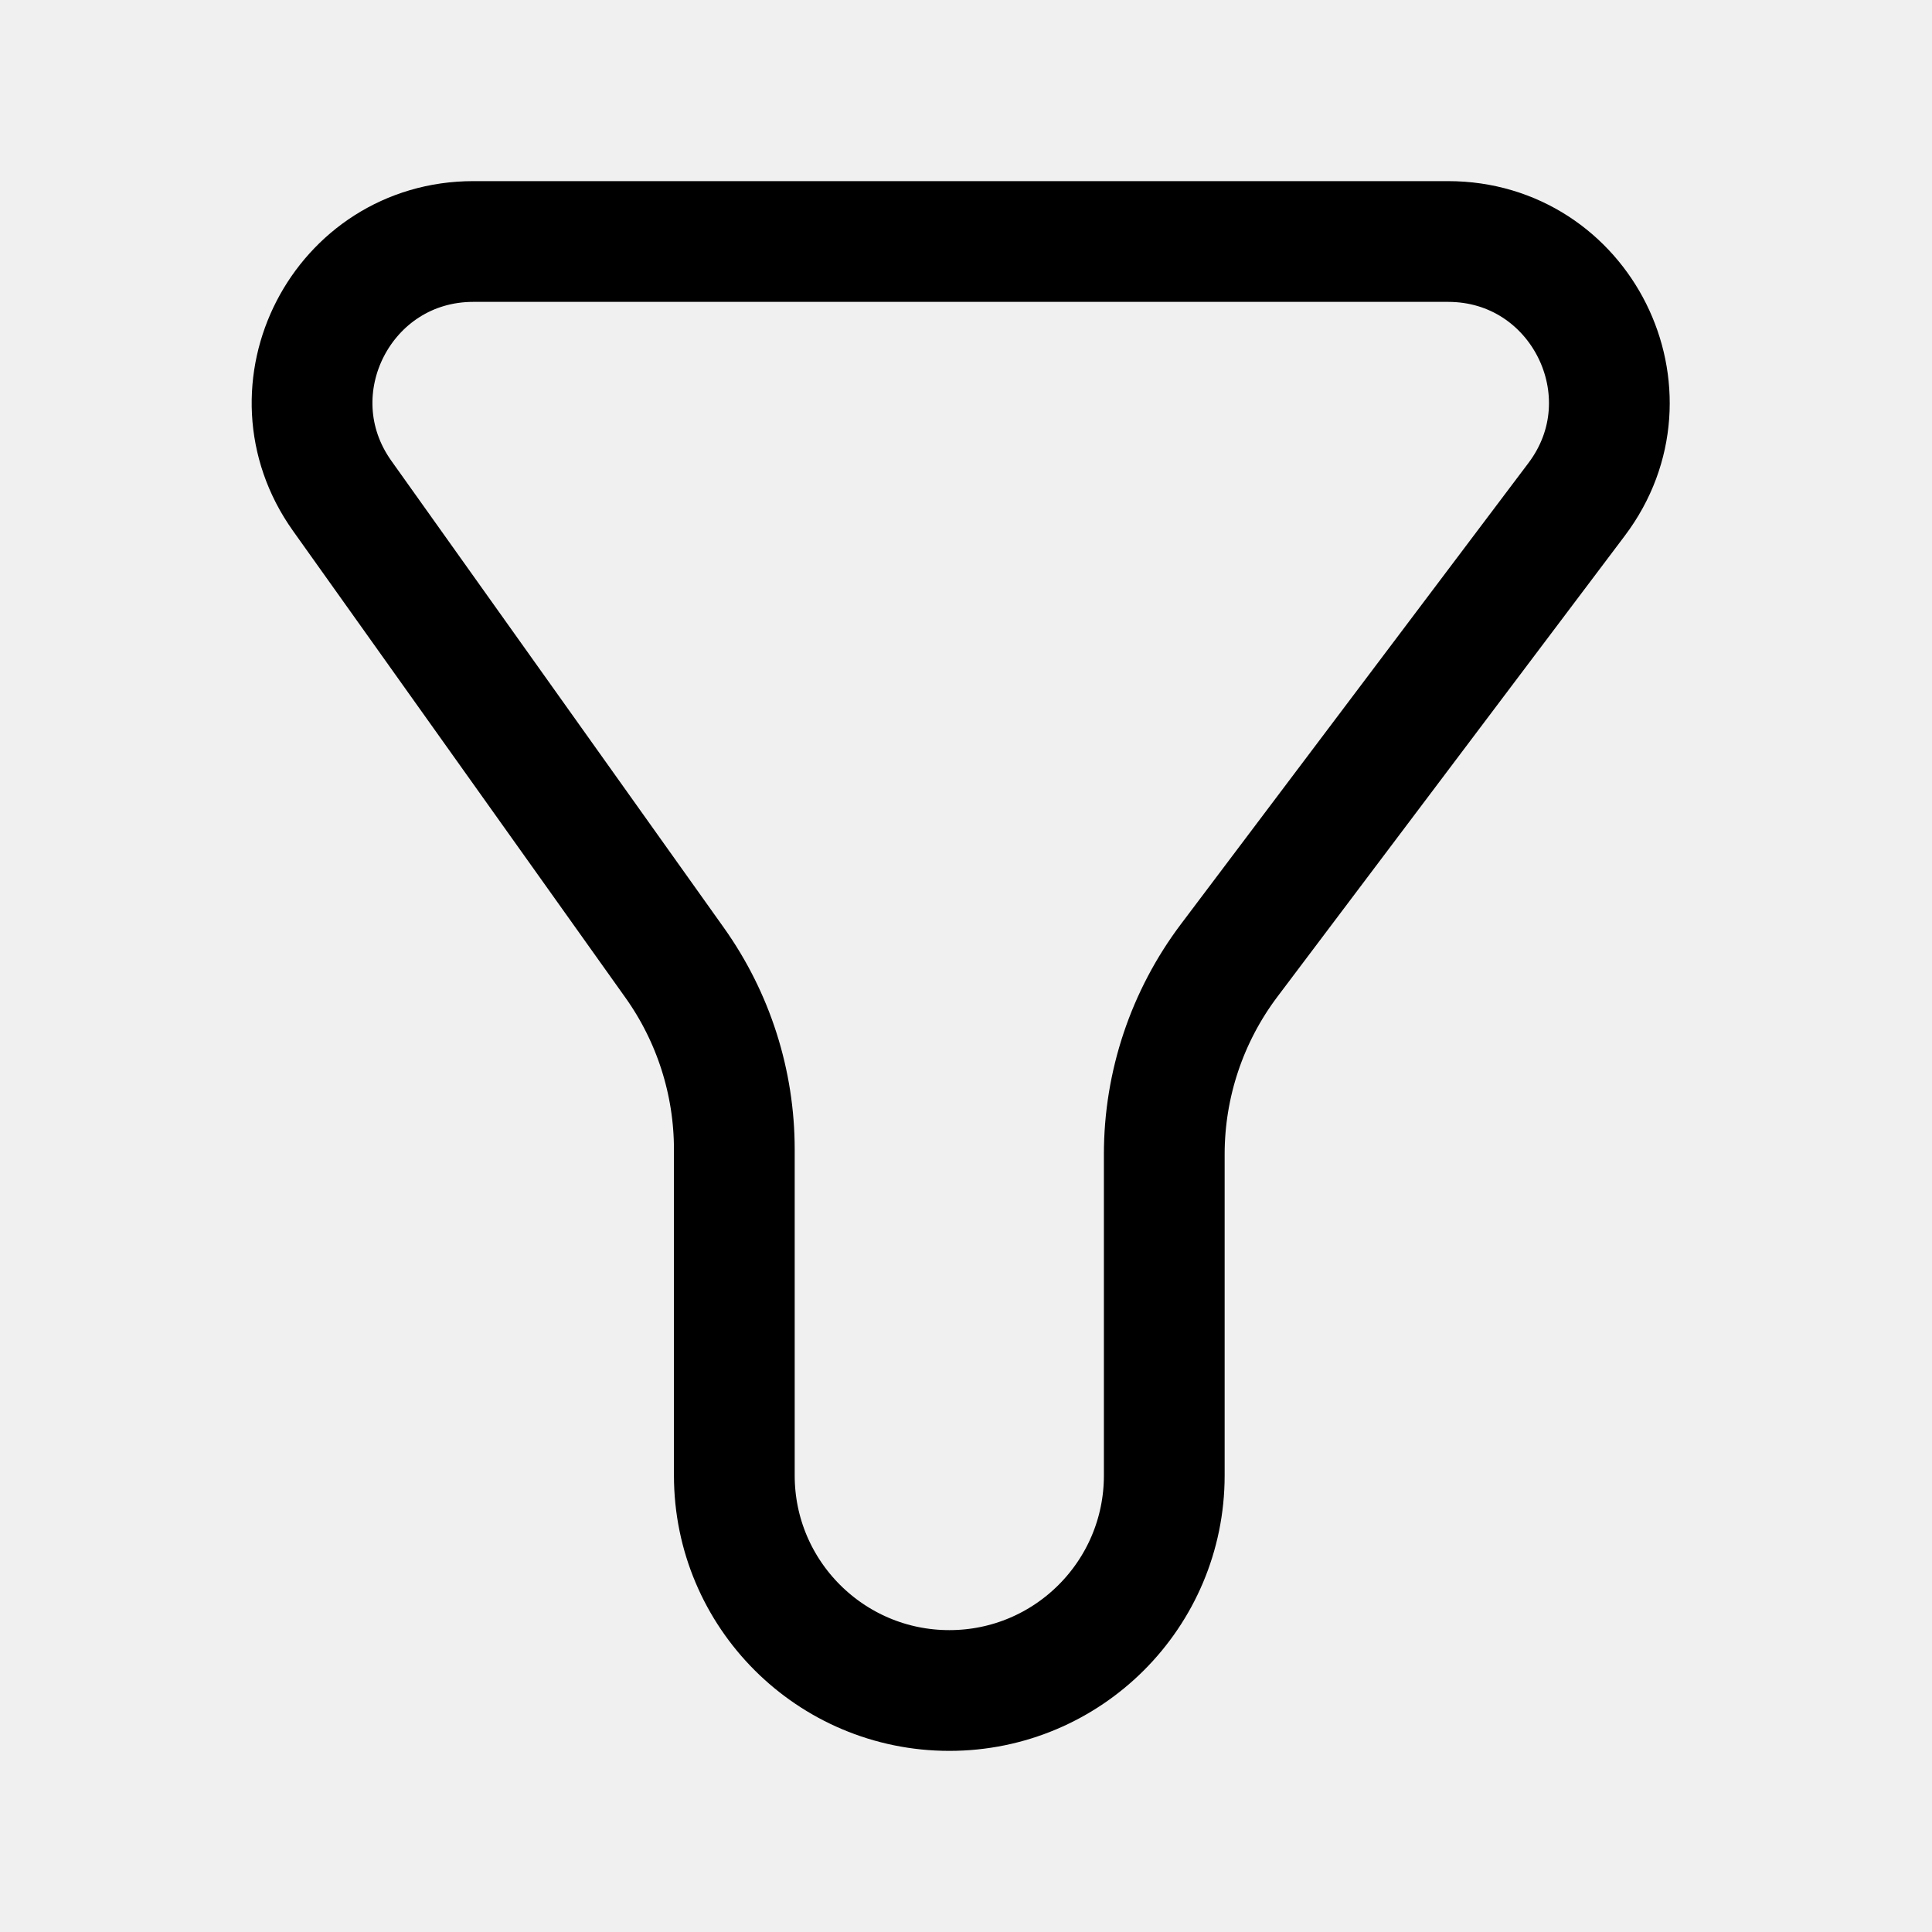
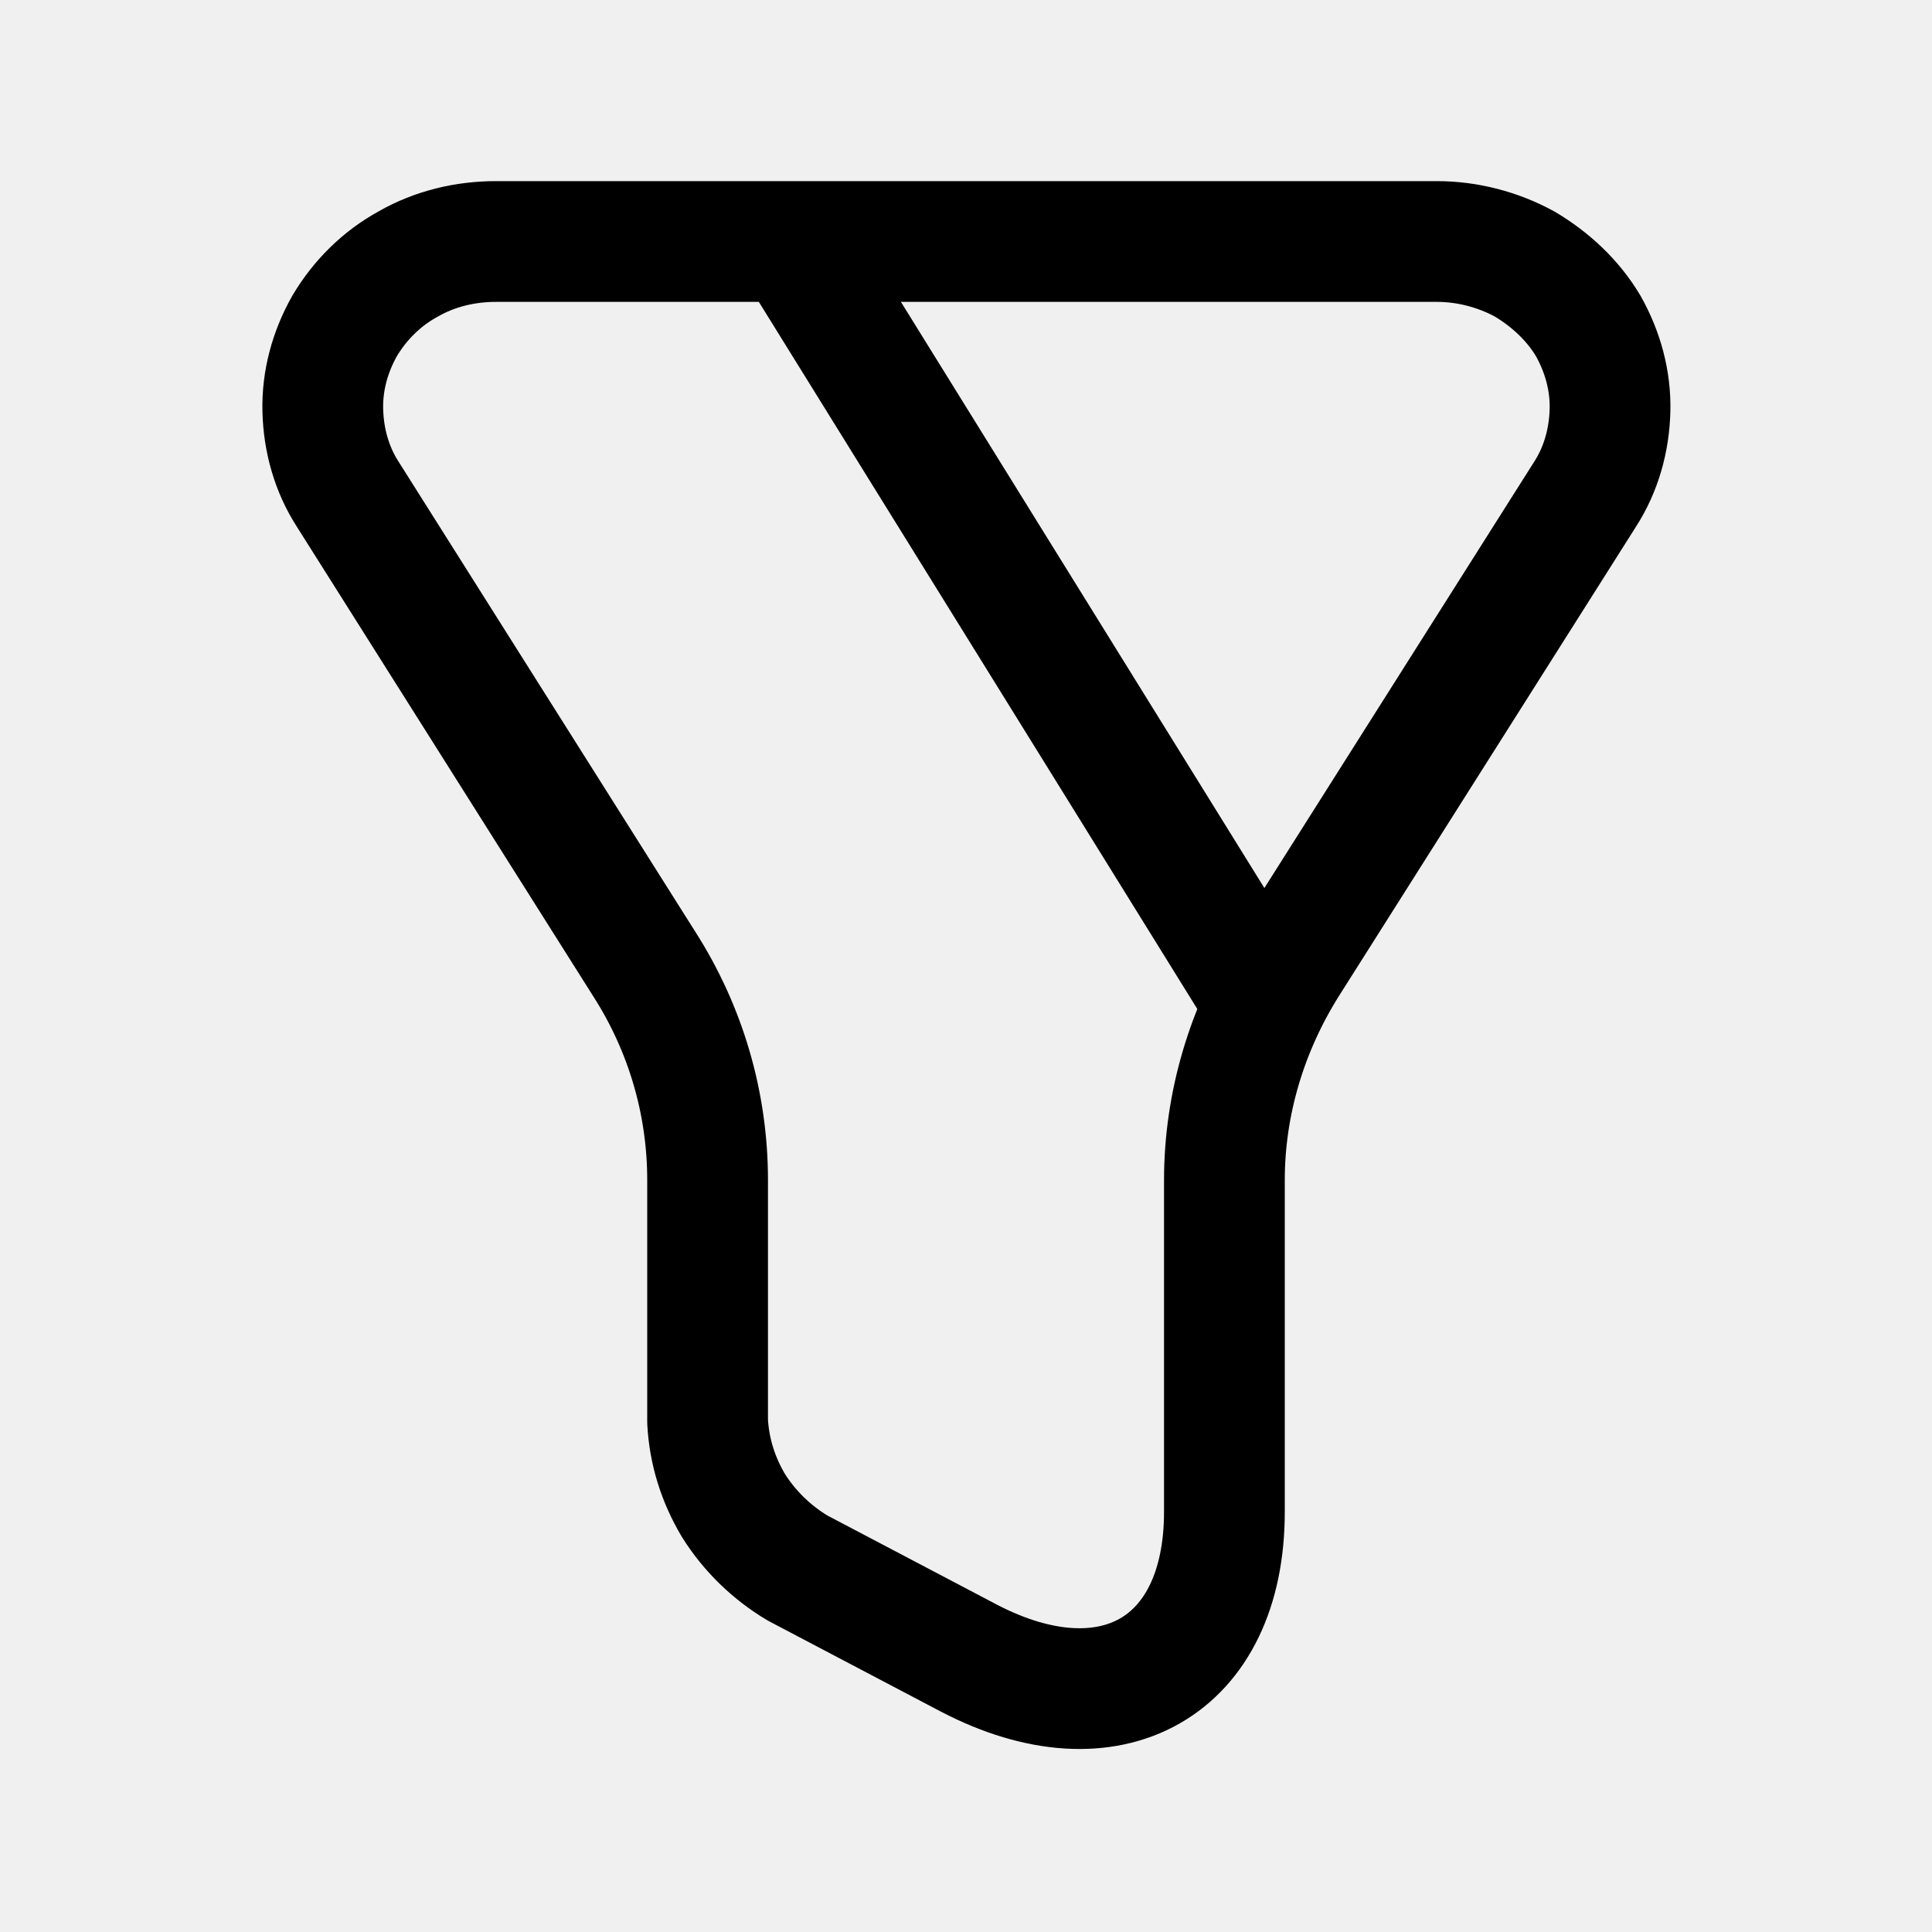
<svg xmlns="http://www.w3.org/2000/svg" width="24" height="24" viewBox="0 0 24 24" fill="none">
-   <path d="M17.988 3H5.88C4.254 3 3.308 4.836 4.251 6.16L8.38 11.958C8.863 12.636 9.122 13.447 9.122 14.279V18.329C9.122 19.804 10.318 21 11.793 21C13.268 21 14.463 19.804 14.463 18.329V14.338C14.463 13.47 14.746 12.625 15.269 11.931L19.585 6.204C20.579 4.886 19.639 3 17.988 3Z" stroke="currentColor" stroke-width="1.5" stroke-linecap="round" stroke-linejoin="round" />
+   <g clip-path="url(#clip0_7_6648)">
+     <path d="M6.15 3H17.85C18.23 3 18.61 3.1 18.94 3.28C19.26 3.47 19.54 3.73 19.73 4.05C19.91 4.37 20.01 4.73 20 5.1C19.99 5.47 19.89 5.83 19.69 6.14L16 11.97C15.49 12.78 15.21 13.71 15.21 14.66V18.78C15.21 20.72 13.79 21.51 12.04 20.6L9.91 19.48C9.59 19.29 9.31 19.02 9.11 18.7C8.92 18.38 8.81 18.03 8.79 17.66V14.66C8.79 13.71 8.52 12.78 8 11.97L4.32 6.14C4.12 5.83 4.02 5.47 4.01 5.1C4 4.73 4.1 4.37 4.28 4.05C4.47 3.73 4.74 3.46 5.07 3.28C5.4 3.09 5.78 3 6.16 3H6.15Z" stroke="black" stroke-width="1.5" stroke-linecap="round" stroke-linejoin="round" />
+     <path d="M9.85 3.01L15.71 12.46" stroke="black" stroke-width="1.5" stroke-linecap="round" stroke-linejoin="round" />
+   </g>
+   <defs>
+     <clipPath id="clip0_7_6648">
+       <rect width="24" height="24" fill="white" />
+     </clipPath>
+   </defs>
</svg>
